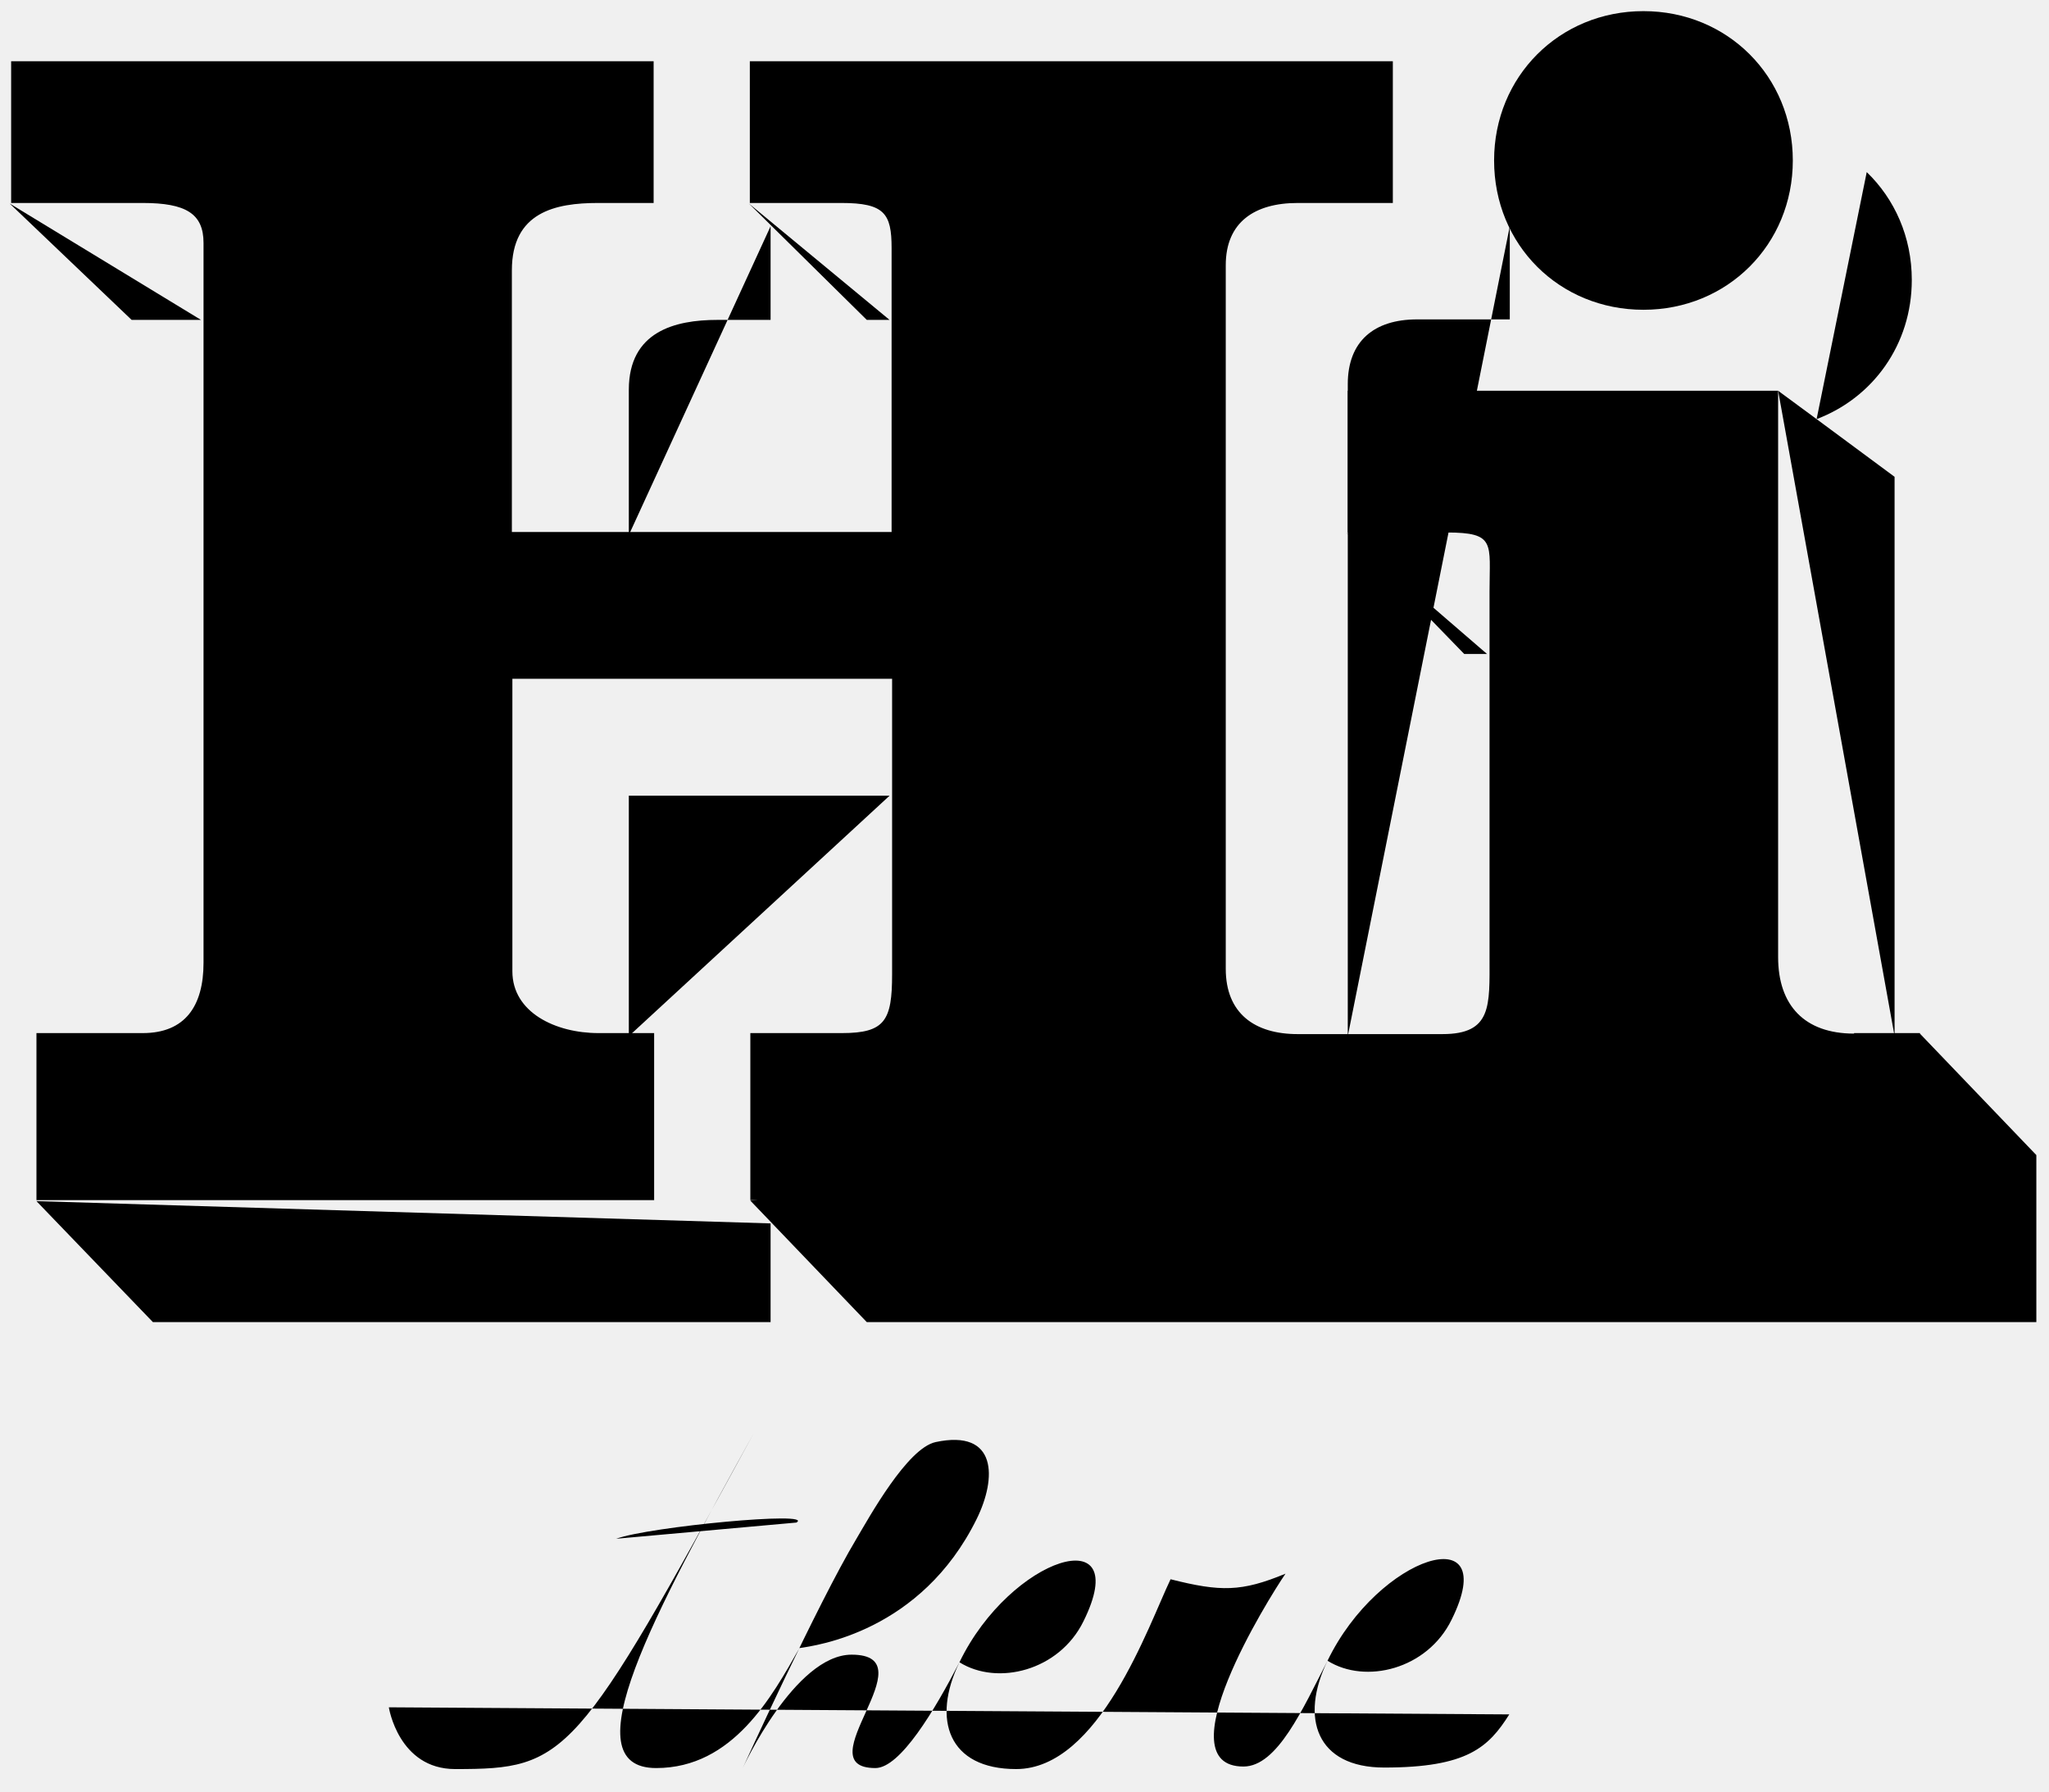
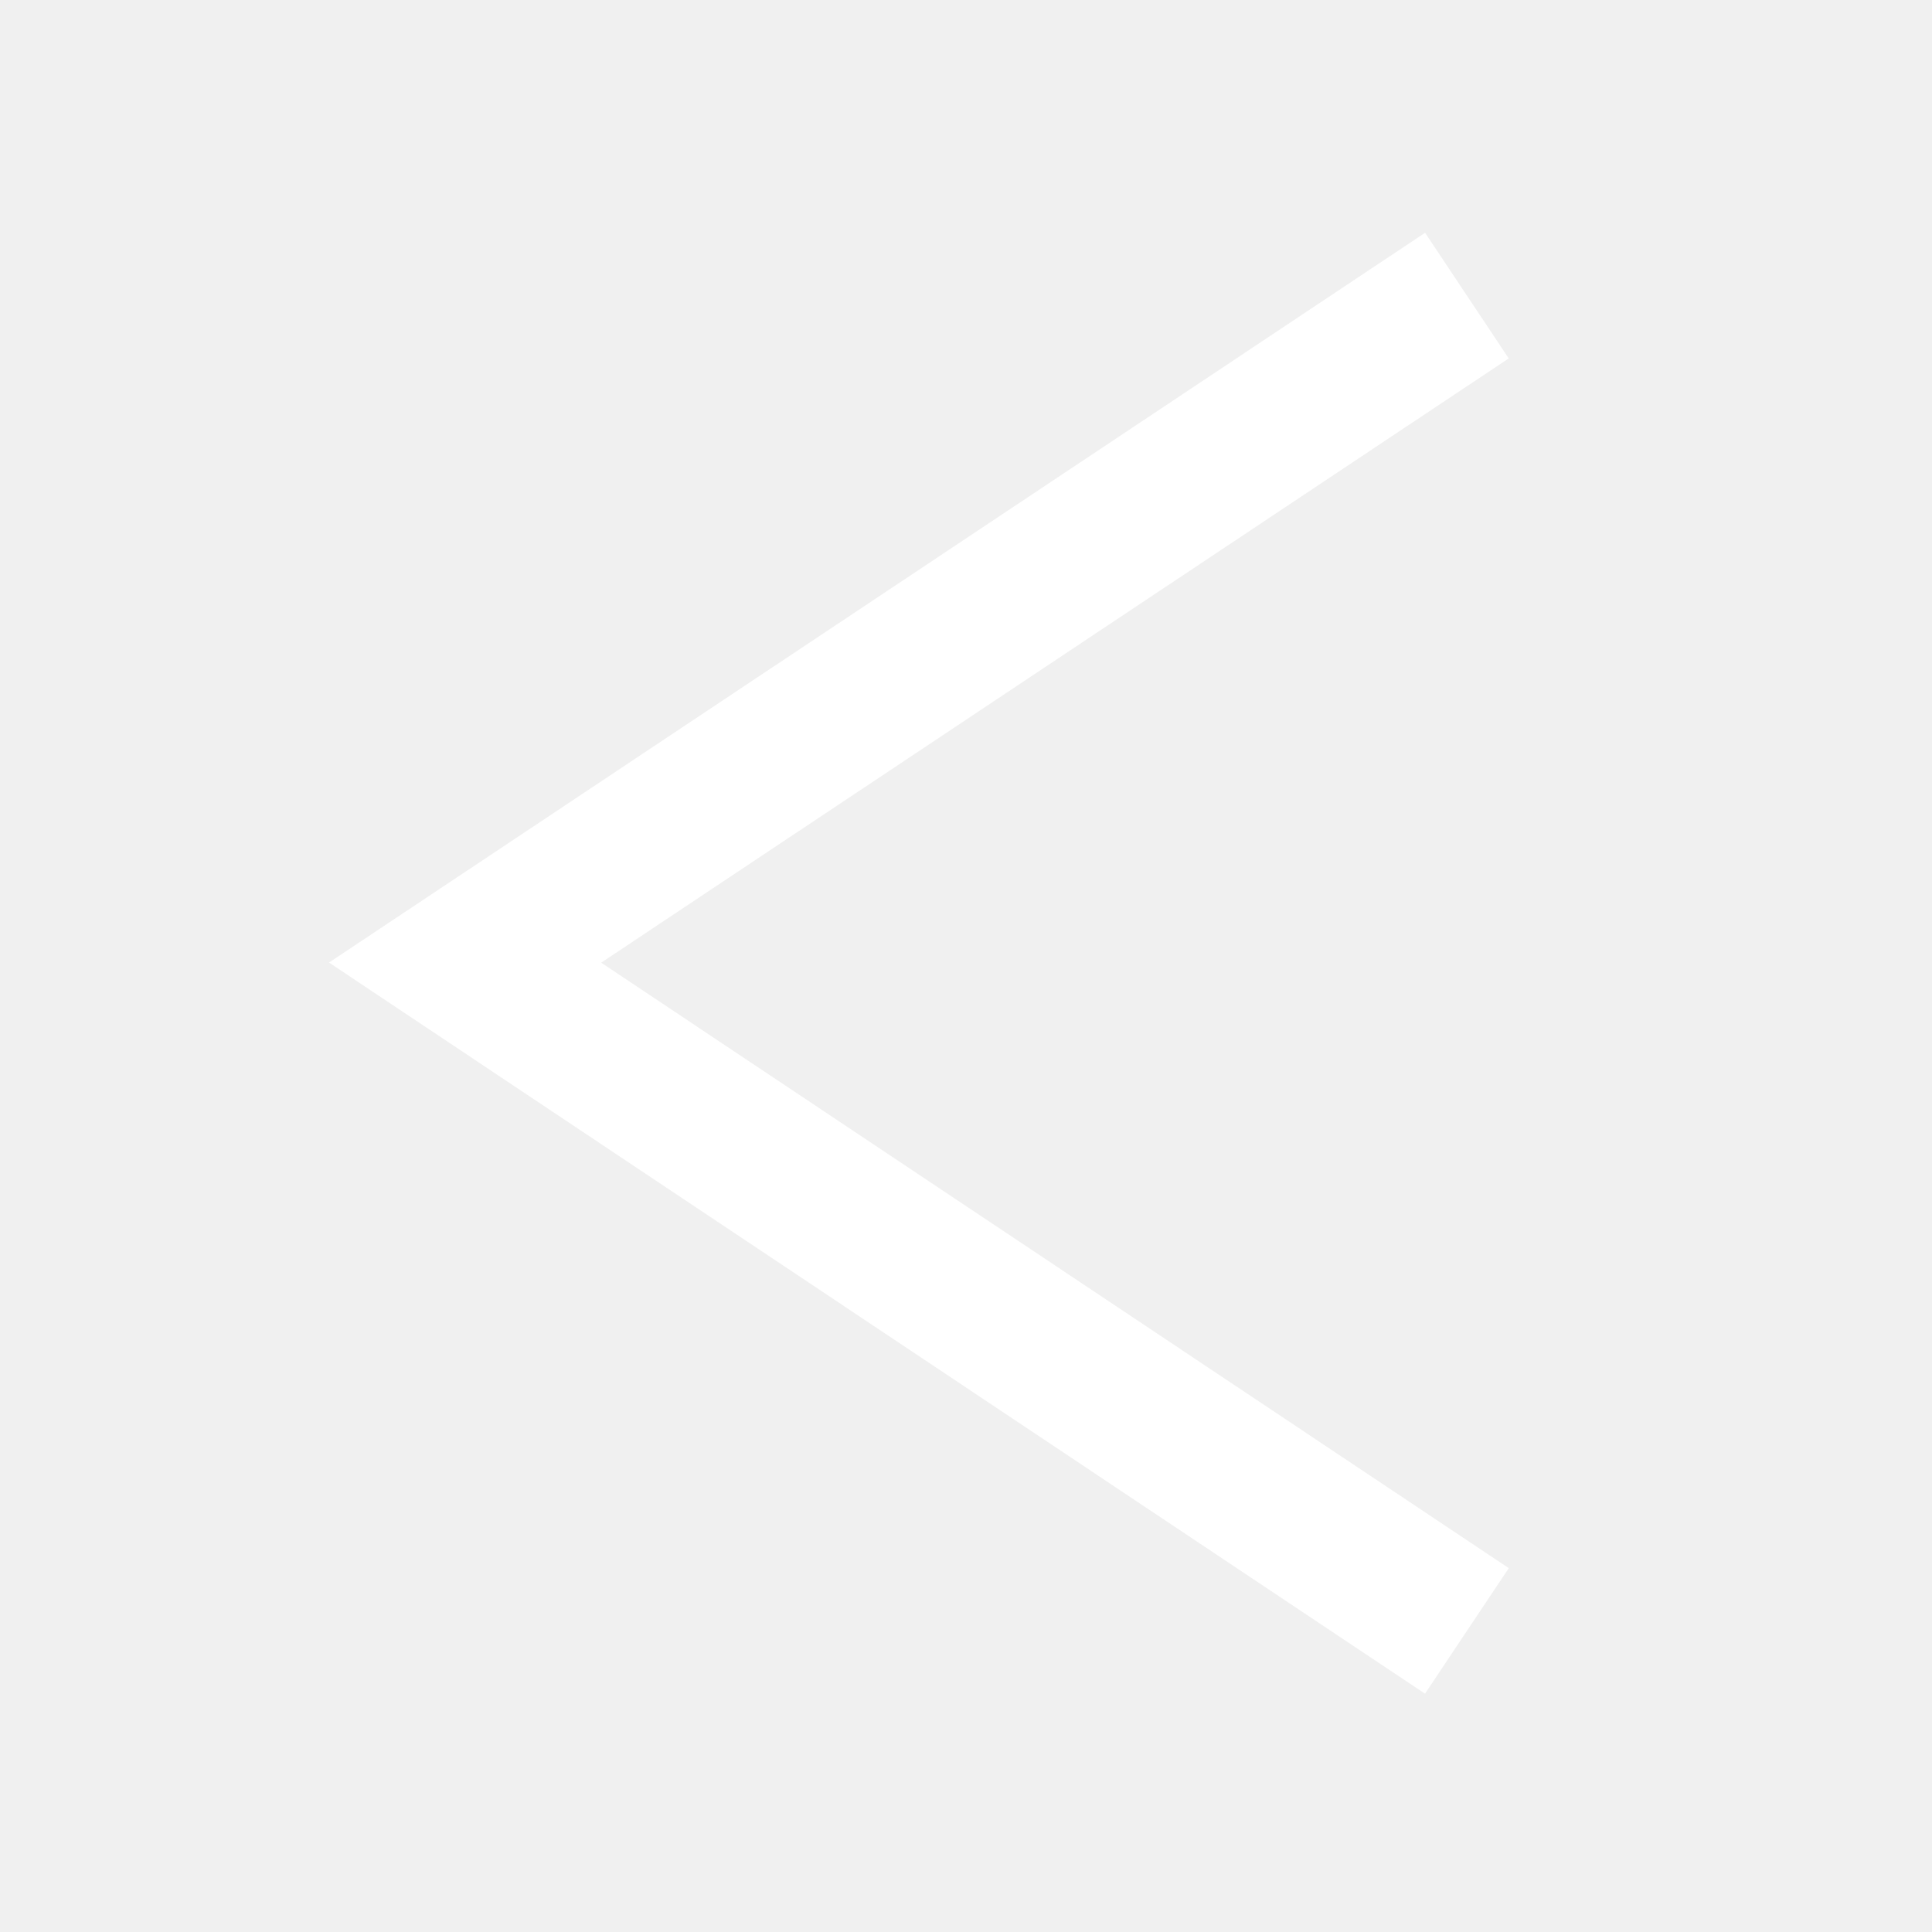
- <svg xmlns="http://www.w3.org/2000/svg" height="300" x="0px" y="0px" viewBox="0 0 404.7 354" enable-background="new 0 0 404.7 354" id="hi-there">
-   <path data-duration="10" d="M324.6,61.2c16.6,0,29.5-12.9,29.5-29.5c0-16.6-12.9-29.5-29.5-29.5c-16.6,0-29.5,12.9-29.5,29.5C295.1,48.4,308,61.2,324.6,61.2z" style="stroke-dasharray: 186, 226; stroke-dashoffset: 0;" />
-   <path data-duration="130" d="M366.2,204.2c-9.8,0-15-5.6-15-15.1V77.2h-85v28h19.5c9.8,0,8.5,2.1,8.5,11.6v72.4c0,9.5,0.5,15.1-9.3,15.1H277h-20.7c-8.5,0-14.2-4.1-14.2-12.9V52.4c0-8.5,5.7-12.3,14.2-12.3h18.8v-28h-127v28h18.1c8.5,0,9.9,2.1,9.9,8.9v56.1h-75V53.4c0-11.5,8.6-13.3,17-13.3h11v-28H2.2v28h26c8.5,0,12,2.1,12,7.9v142.2c0,8.5-3.6,13.9-12,13.9h-21v33h122v-33h-11c-8.5,0-17-4.1-17-12.2v-57.8h75v58.4c0,9.1-1.4,11.6-9.9,11.6h-18.1v33h122.9h5.9h102.2v-33H366.2z" style="stroke-dasharray: 2216, 2256; stroke-dashoffset: 0;" />
-   <path data-async="" data-delay="20" d="M358.8,82.8c11.1-4.2,18.8-14.7,18.8-27.5c0-8.5-3.4-16-8.9-21.3" style="stroke-dasharray: 60, 100; stroke-dashoffset: 0;" />
-   <path data-async="" d="M124.2,105.7V77c0-11.5,9.1-13.8,17.5-13.8h10.5V44.7" style="stroke-dasharray: 84, 124; stroke-dashoffset: 0;" />
-   <path data-async="" d="M147.9,40.2L171.2,63.2L175.7,63.2" style="stroke-dasharray: 38, 78; stroke-dashoffset: 0;" />
-   <path data-async="" d="M295.1,32.1L275.2,12.2" style="stroke-dasharray: 29, 69; stroke-dashoffset: 0;" />
-   <path data-async="" d="M266.2,204.7V75.9c0-8.5,5.2-12.8,13.7-12.8h18.3V44.7" style="stroke-dasharray: 187, 227; stroke-dashoffset: 0;" />
-   <path data-async="" d="M265.9,105.2L289.2,129.2L293.7,129.2" style="stroke-dasharray: 38, 78; stroke-dashoffset: 0;" />
-   <path data-async="" d="M374.2,204.7L374.2,94.2L358.8,82.8L351.2,77.2" style="stroke-dasharray: 140, 180; stroke-dashoffset: 0;" />
-   <path data-async="" d="M148.2,237.2L171.2,261.2L294.6,261.2L300.5,261.2L402.2,261.2L402.2,228.2L379.2,204.2" style="stroke-dasharray: 331, 371; stroke-dashoffset: 0;" />
-   <path data-async="" d="M124.2,204.7L124.2,157.2L175.7,157.2" style="stroke-dasharray: 99, 139; stroke-dashoffset: 0;" />
-   <path data-async="" d="M147.7,228.2L129.2,204.2" style="stroke-dasharray: 31, 71; stroke-dashoffset: 0;" />
-   <path data-async="" d="M7.2,237.3L30.2,261.2L152.2,261.2L152.2,241.7" style="stroke-dasharray: 175, 215; stroke-dashoffset: 0;" />
-   <path data-async="" d="M1.9,40.2L26,63.2L39.7,63.2" style="stroke-dasharray: 48, 88; stroke-dashoffset: 0;" />
-   <path data-async="" d="M129.2,12.2L148.2,33.2" style="stroke-dasharray: 29, 69; stroke-dashoffset: 0;" />
-   <path data-async="" d="M303.9,53L328.1,77.2" style="stroke-dasharray: 35, 75; stroke-dashoffset: 0;" />
-   <path d="M345.1,10.5L368.7,34" style="stroke-dasharray: 34, 74; stroke-dashoffset: 0;" />
-   <path data-delay="30" data-duration="60" stroke-linecap="round" stroke-linejoin="round" d="M76.8,337.3c0,0,1.9,12.2,13.1,12.2c22.1,0,23.8-1.8,59-66.4c-19.7,35.7-36.4,66.2-19.3,66.2c15.2,0,22.9-14.2,28.3-23.7c3.3-0.5,24-3.2,35-25.5c4-8.1,4.1-17.8-8.1-15.2c-5.6,1.2-13.1,14.8-15.7,19.2c-7.6,12.7-22.4,45.2-22.4,45.2s10.3-22.4,21.5-22.4c15.5,0-9.4,22.4,4.7,22.4c4.9,0,11.7-11.4,16.6-20.9c7.5,4.7,19.7,1.7,24.5-8.1c10.1-20.4-14.4-12.8-24.5,8.1c-5.5,11.3-2.2,21.1,11.2,21.1c16.4,0,26.1-28.3,30.5-37.5c9.9,2.5,14,2.5,22.7-1.1c-3.5,5.1-24,38.1-8.3,38.1c6.7,0,11.7-11.4,16.6-20.9c7.5,4.7,19.7,1.7,24.5-8.1c10.1-20.4-14.4-12.8-24.5,8.1c-5.5,11.3-2.2,21.1,11.2,21.1c16.4,0,20.6-4,24.7-10.5" style="stroke-dasharray: 851, 891; stroke-dashoffset: 0;" />
-   <path stroke-linecap="round" stroke-linejoin="round" d="M157.3,300.8c3.8-2.3-29,0.8-35.6,3.2" style="stroke-dasharray: 37, 77; stroke-dashoffset: 0;" />
+ <svg xmlns="http://www.w3.org/2000/svg" height="64" version="1.1" width="64" viewBox="0 0 64 64">
+   <defs />
+   <g>
+     <path fill="none" stroke-width="5" stroke="#fff" d="M48.593,9.792C48.593,9.792,15.407,31.888,15.407,31.888C15.407,31.888,48.593,54.026,48.593,54.026" />
+   </g>
</svg>
